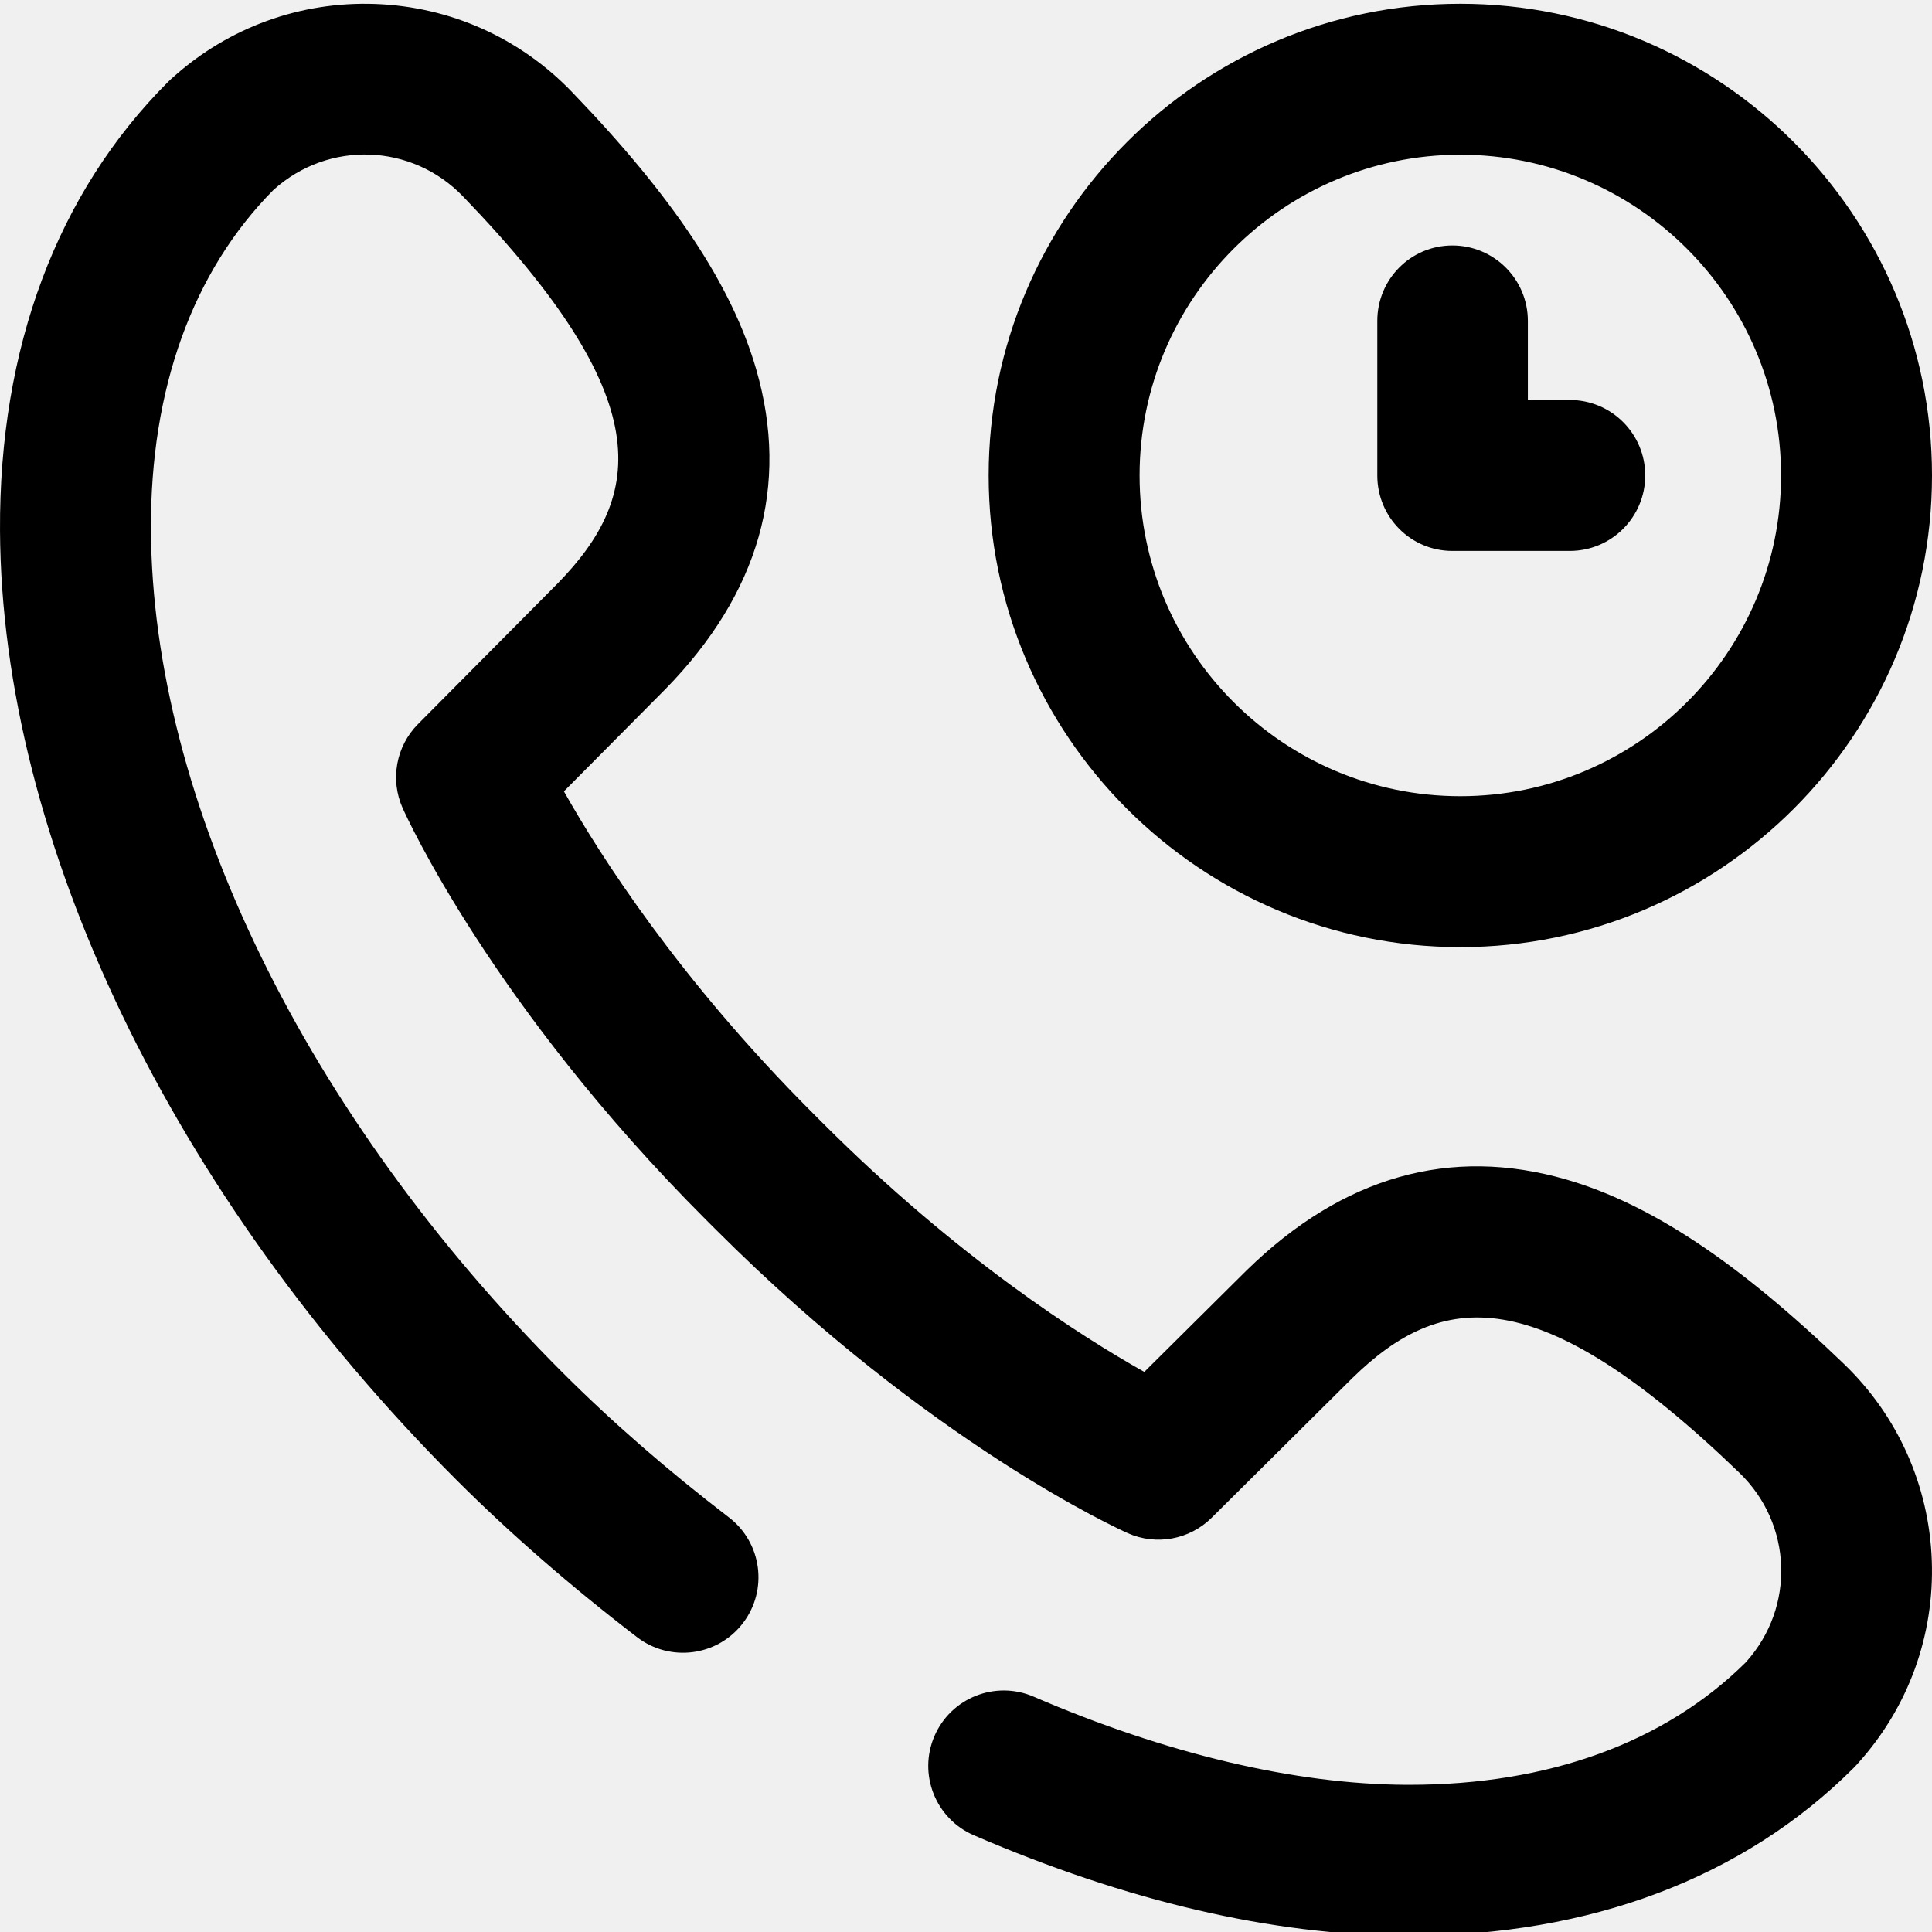
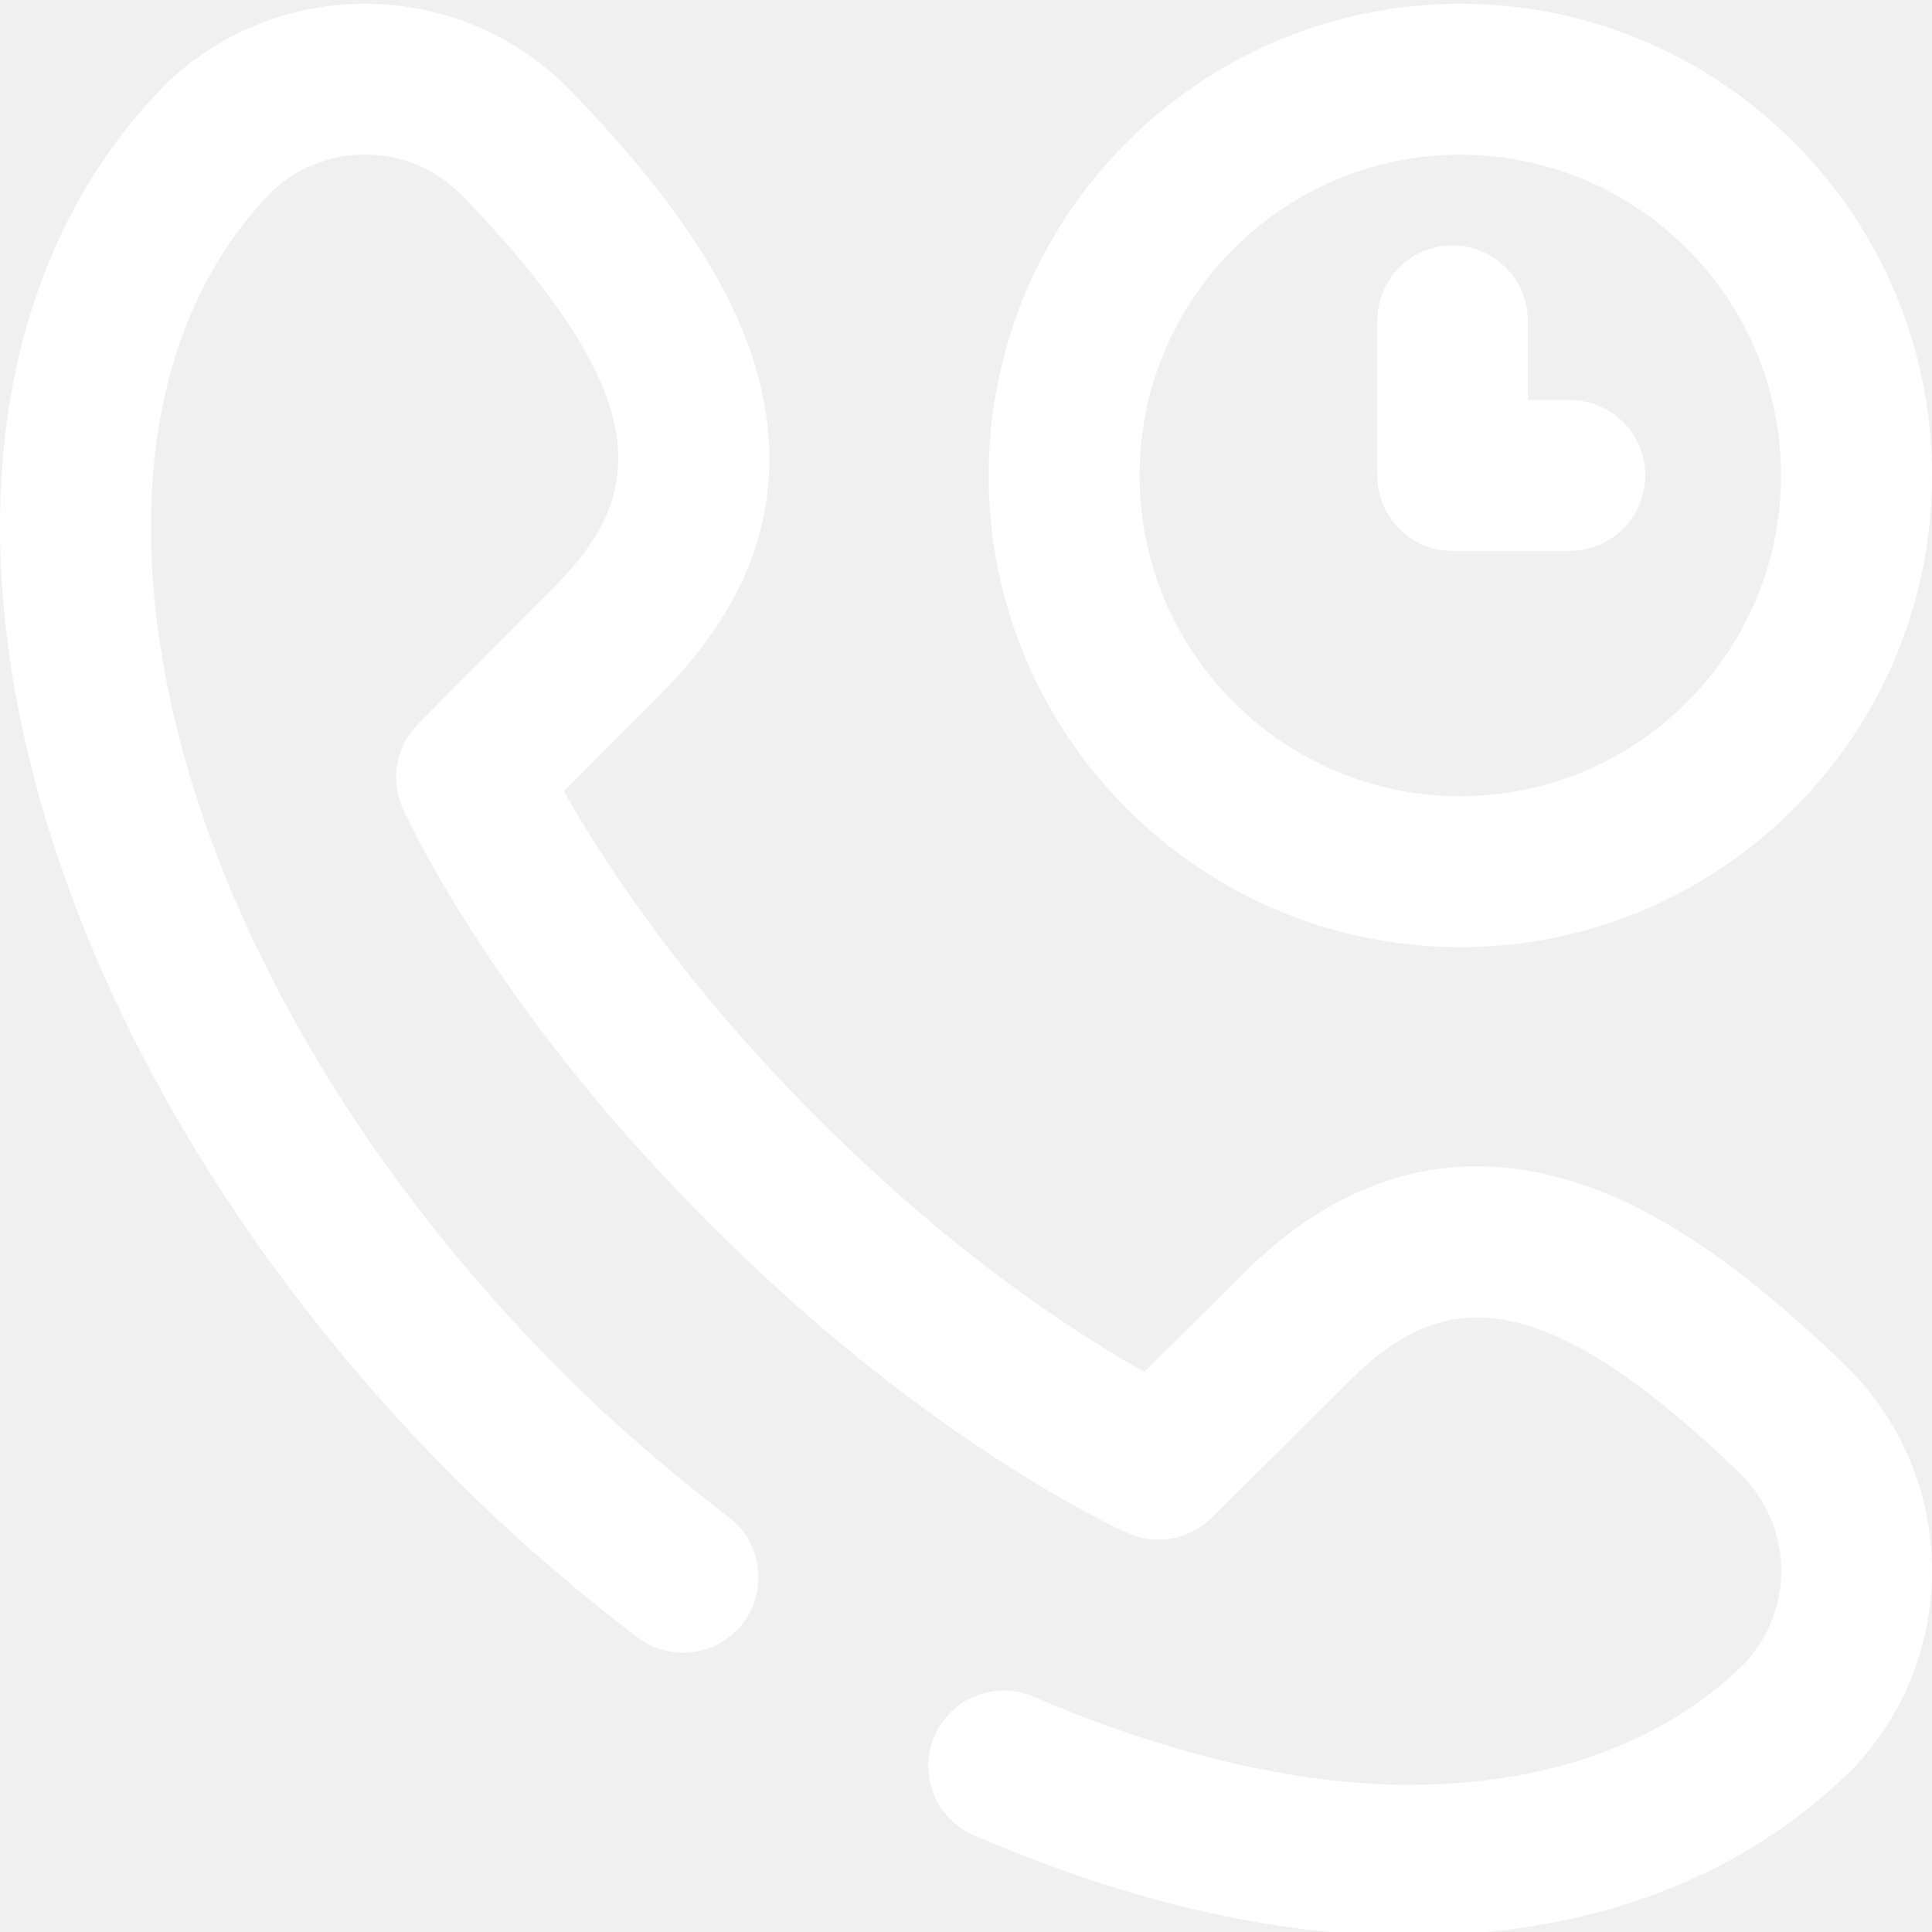
<svg xmlns="http://www.w3.org/2000/svg" height="511pt" viewBox="0 0 511.999 511" width="511pt">
+   <style>
+         path{
+         fill: #fff
+         }
+     </style>
  <path d="m373.535 512.496c-.375 0-.75 0-1.125 0-35.301-.176-73.77-9.137-114.332-26.633-10.141-4.375-14.816-16.145-10.441-26.285 4.375-10.145 16.141-14.82 26.285-10.445 35.094 15.137 69.219 23.215 98.691 23.363h.91c36.871 0 67.652-11.203 89.102-32.43l.141-.16c13.047-14.535 12.254-36.543-1.809-50.102-53.703-51.785-79.055-48.027-102.52-25.145l-37.344 37.066c-5.859 5.812-14.688 7.434-22.227 4.074-2.113-.941-52.43-23.707-109.125-80.406l-2.633-2.629c-56.707-56.707-79.473-107.02-80.414-109.133-3.359-7.539-1.738-16.367 4.074-22.227l37.074-37.352c22.879-23.465 26.629-48.816-25.152-102.512-13.559-14.062-35.566-14.855-50.105-1.809l-.152.137c-21.406 21.629-32.617 52.738-32.434 90.016.359 71.852 41.094 155.297 108.98 223.258.062.062.125.121.188.184 12.961 12.965 27.766 25.848 44.004 38.297 8.766 6.723 10.422 19.273 3.699 28.039-6.719 8.77-19.273 10.426-28.039 3.703-17.539-13.449-33.605-27.43-47.758-41.562-.062-.062-.129-.125-.191-.191-75.281-75.277-120.469-169.305-120.879-251.527-.242-48.398 15.148-89.5 44.508-118.859.25-.254.512-.5.777-.738l.574-.516c14.754-13.242 33.777-20.137 53.582-19.422 19.805.711 38.285 8.961 52.043 23.227 26.934 27.934 42.48 51.332 48.926 73.648 8.887 30.746.805 59.227-24.016 84.641-.035.035-.074.074-.113.113l-26.84 27.039c9.516 16.883 30.434 49.75 65.941 85.254l2.629 2.633c35.746 35.742 68.426 56.523 85.238 65.969l27.062-26.863c.039-.039.078-.078.117-.113 25.414-24.824 53.891-32.902 84.641-24.016 22.312 6.445 45.715 21.996 73.645 48.926 14.266 13.758 22.516 32.238 23.23 52.043.715 19.805-6.184 38.832-19.422 53.578l-.516.578c-.242.266-.488.527-.742.781-29.129 29.129-69.82 44.508-117.734 44.508zm138.465-386.996c0-68.926-56.074-125-125-125s-125 56.074-125 125 56.074 125 125 125 125-56.074 125-125zm-40 0c0 46.867-38.133 85-85 85-46.871 0-85-38.133-85-85s38.129-85 85-85c46.867 0 85 38.133 85 85zm-36 0c0-11.047-8.953-20-20-20h-11.102v-20.949c0-11.047-8.953-20-20-20-11.043 0-19.898 8.953-19.898 20v40.949c0 11.047 8.855 20 19.898 20h31.102c11.047 0 20-8.953 20-20zm0 0" />
</svg>
